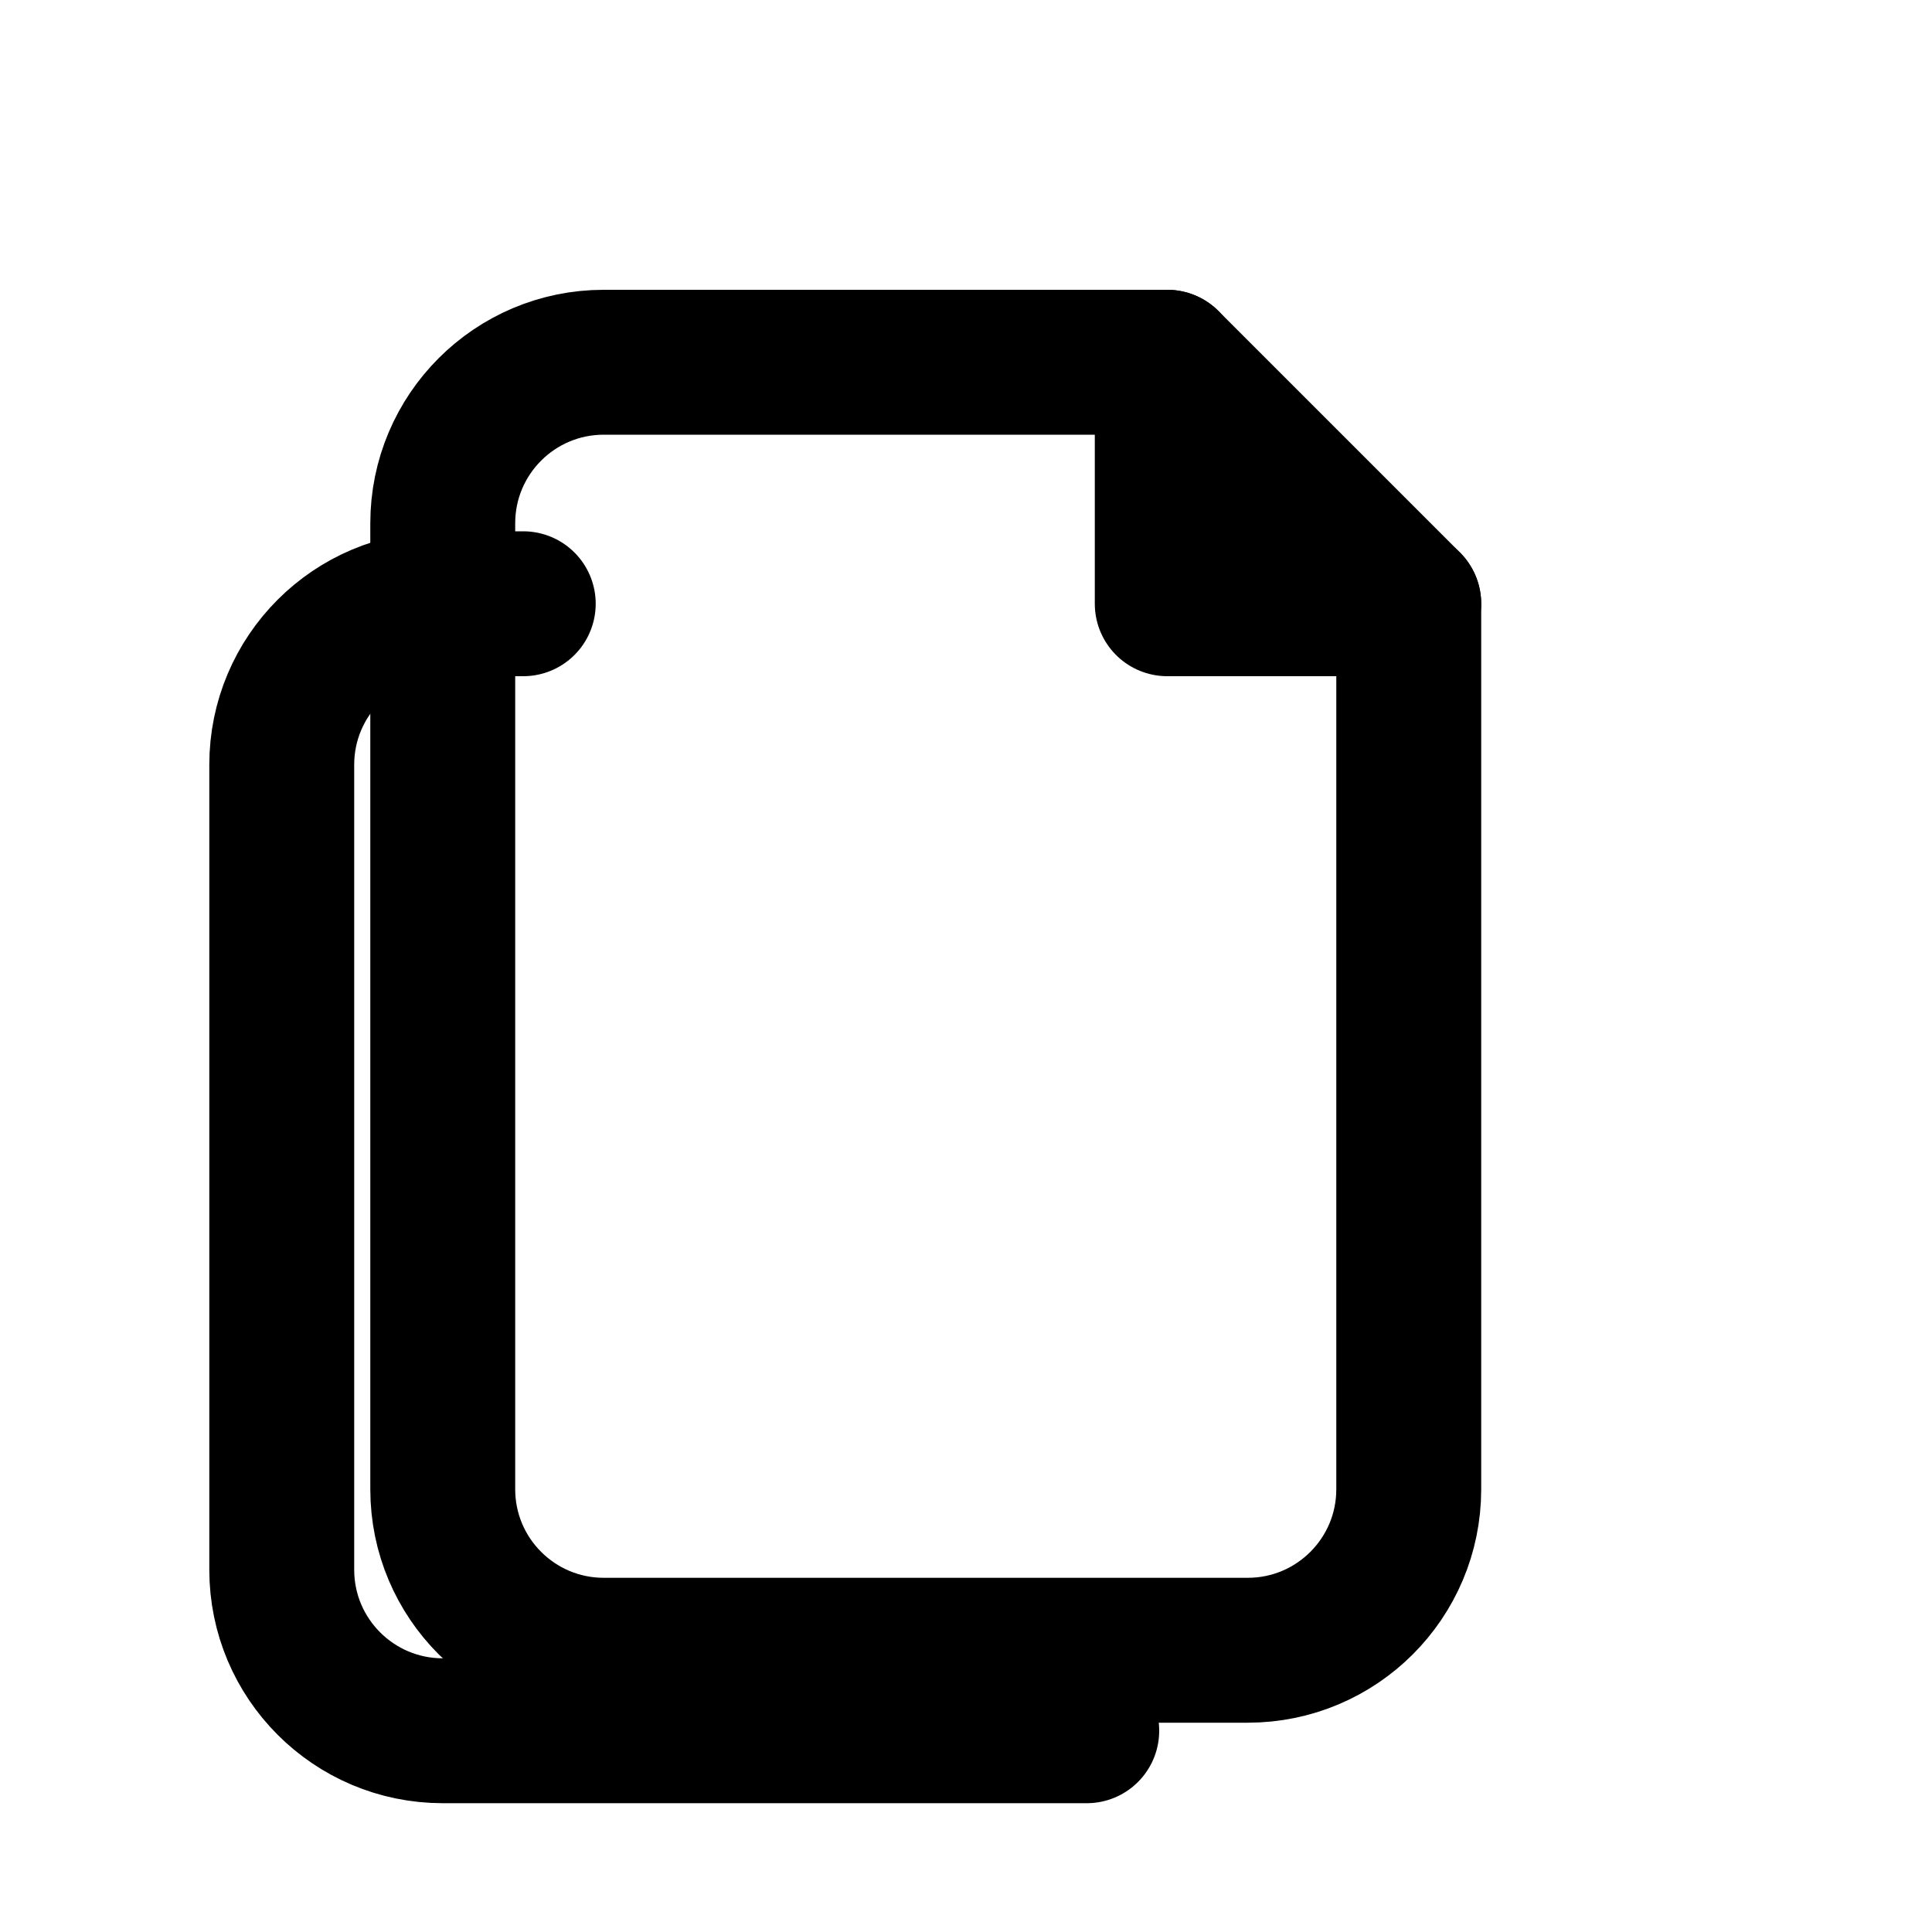
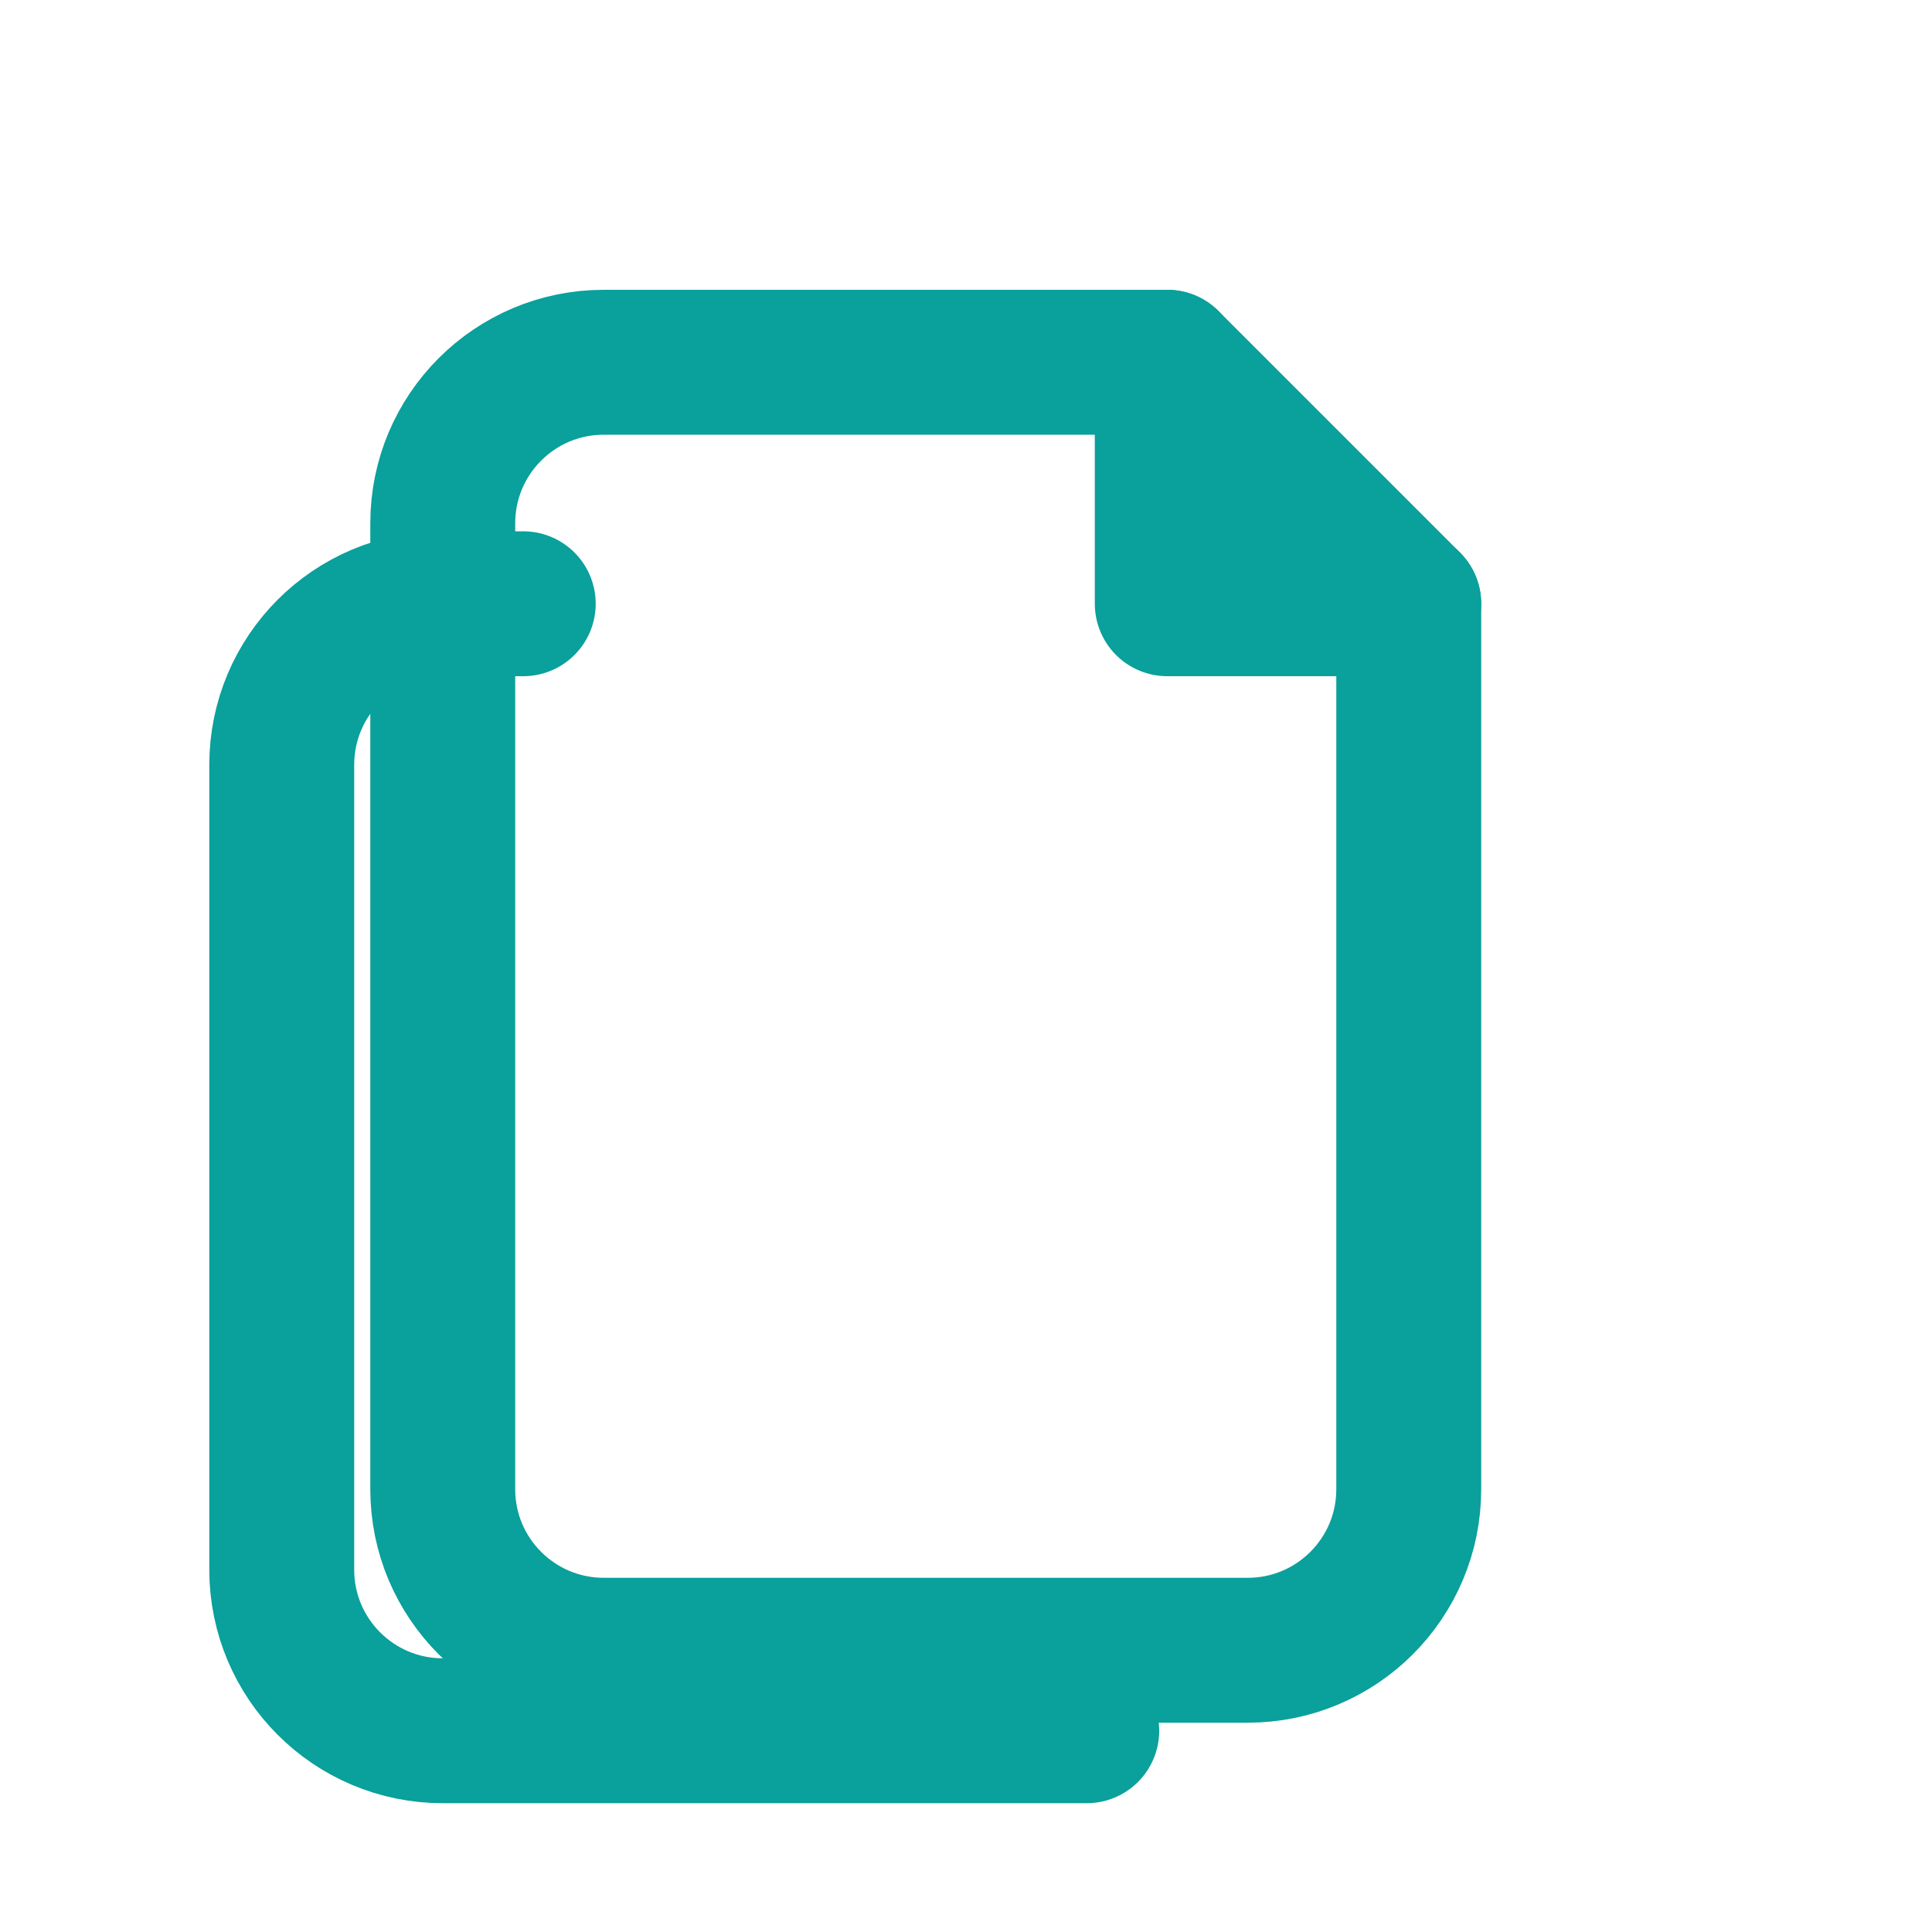
- <svg xmlns="http://www.w3.org/2000/svg" viewBox="0 0 24 24" fill="none" stroke="currentColor" stroke-width="1.8" stroke-linecap="round" stroke-linejoin="round" aria-hidden="true">
+ <svg xmlns="http://www.w3.org/2000/svg" viewBox="0 0 24 24" fill="none" stroke="#0AA09B" stroke-width="1.8" stroke-linecap="round" stroke-linejoin="round" aria-hidden="true">
  <path d="M7.5 4.5h7l3 3v11a2 2 0 0 1-2 2h-8a2 2 0 0 1-2-2v-12a2 2 0 0 1 2-2Z" />
  <path d="M14.5 4.5v3h3" />
  <path d="M6.5 7.5h-1a2 2 0 0 0-2 2v10a2 2 0 0 0 2 2h8" />
</svg>
